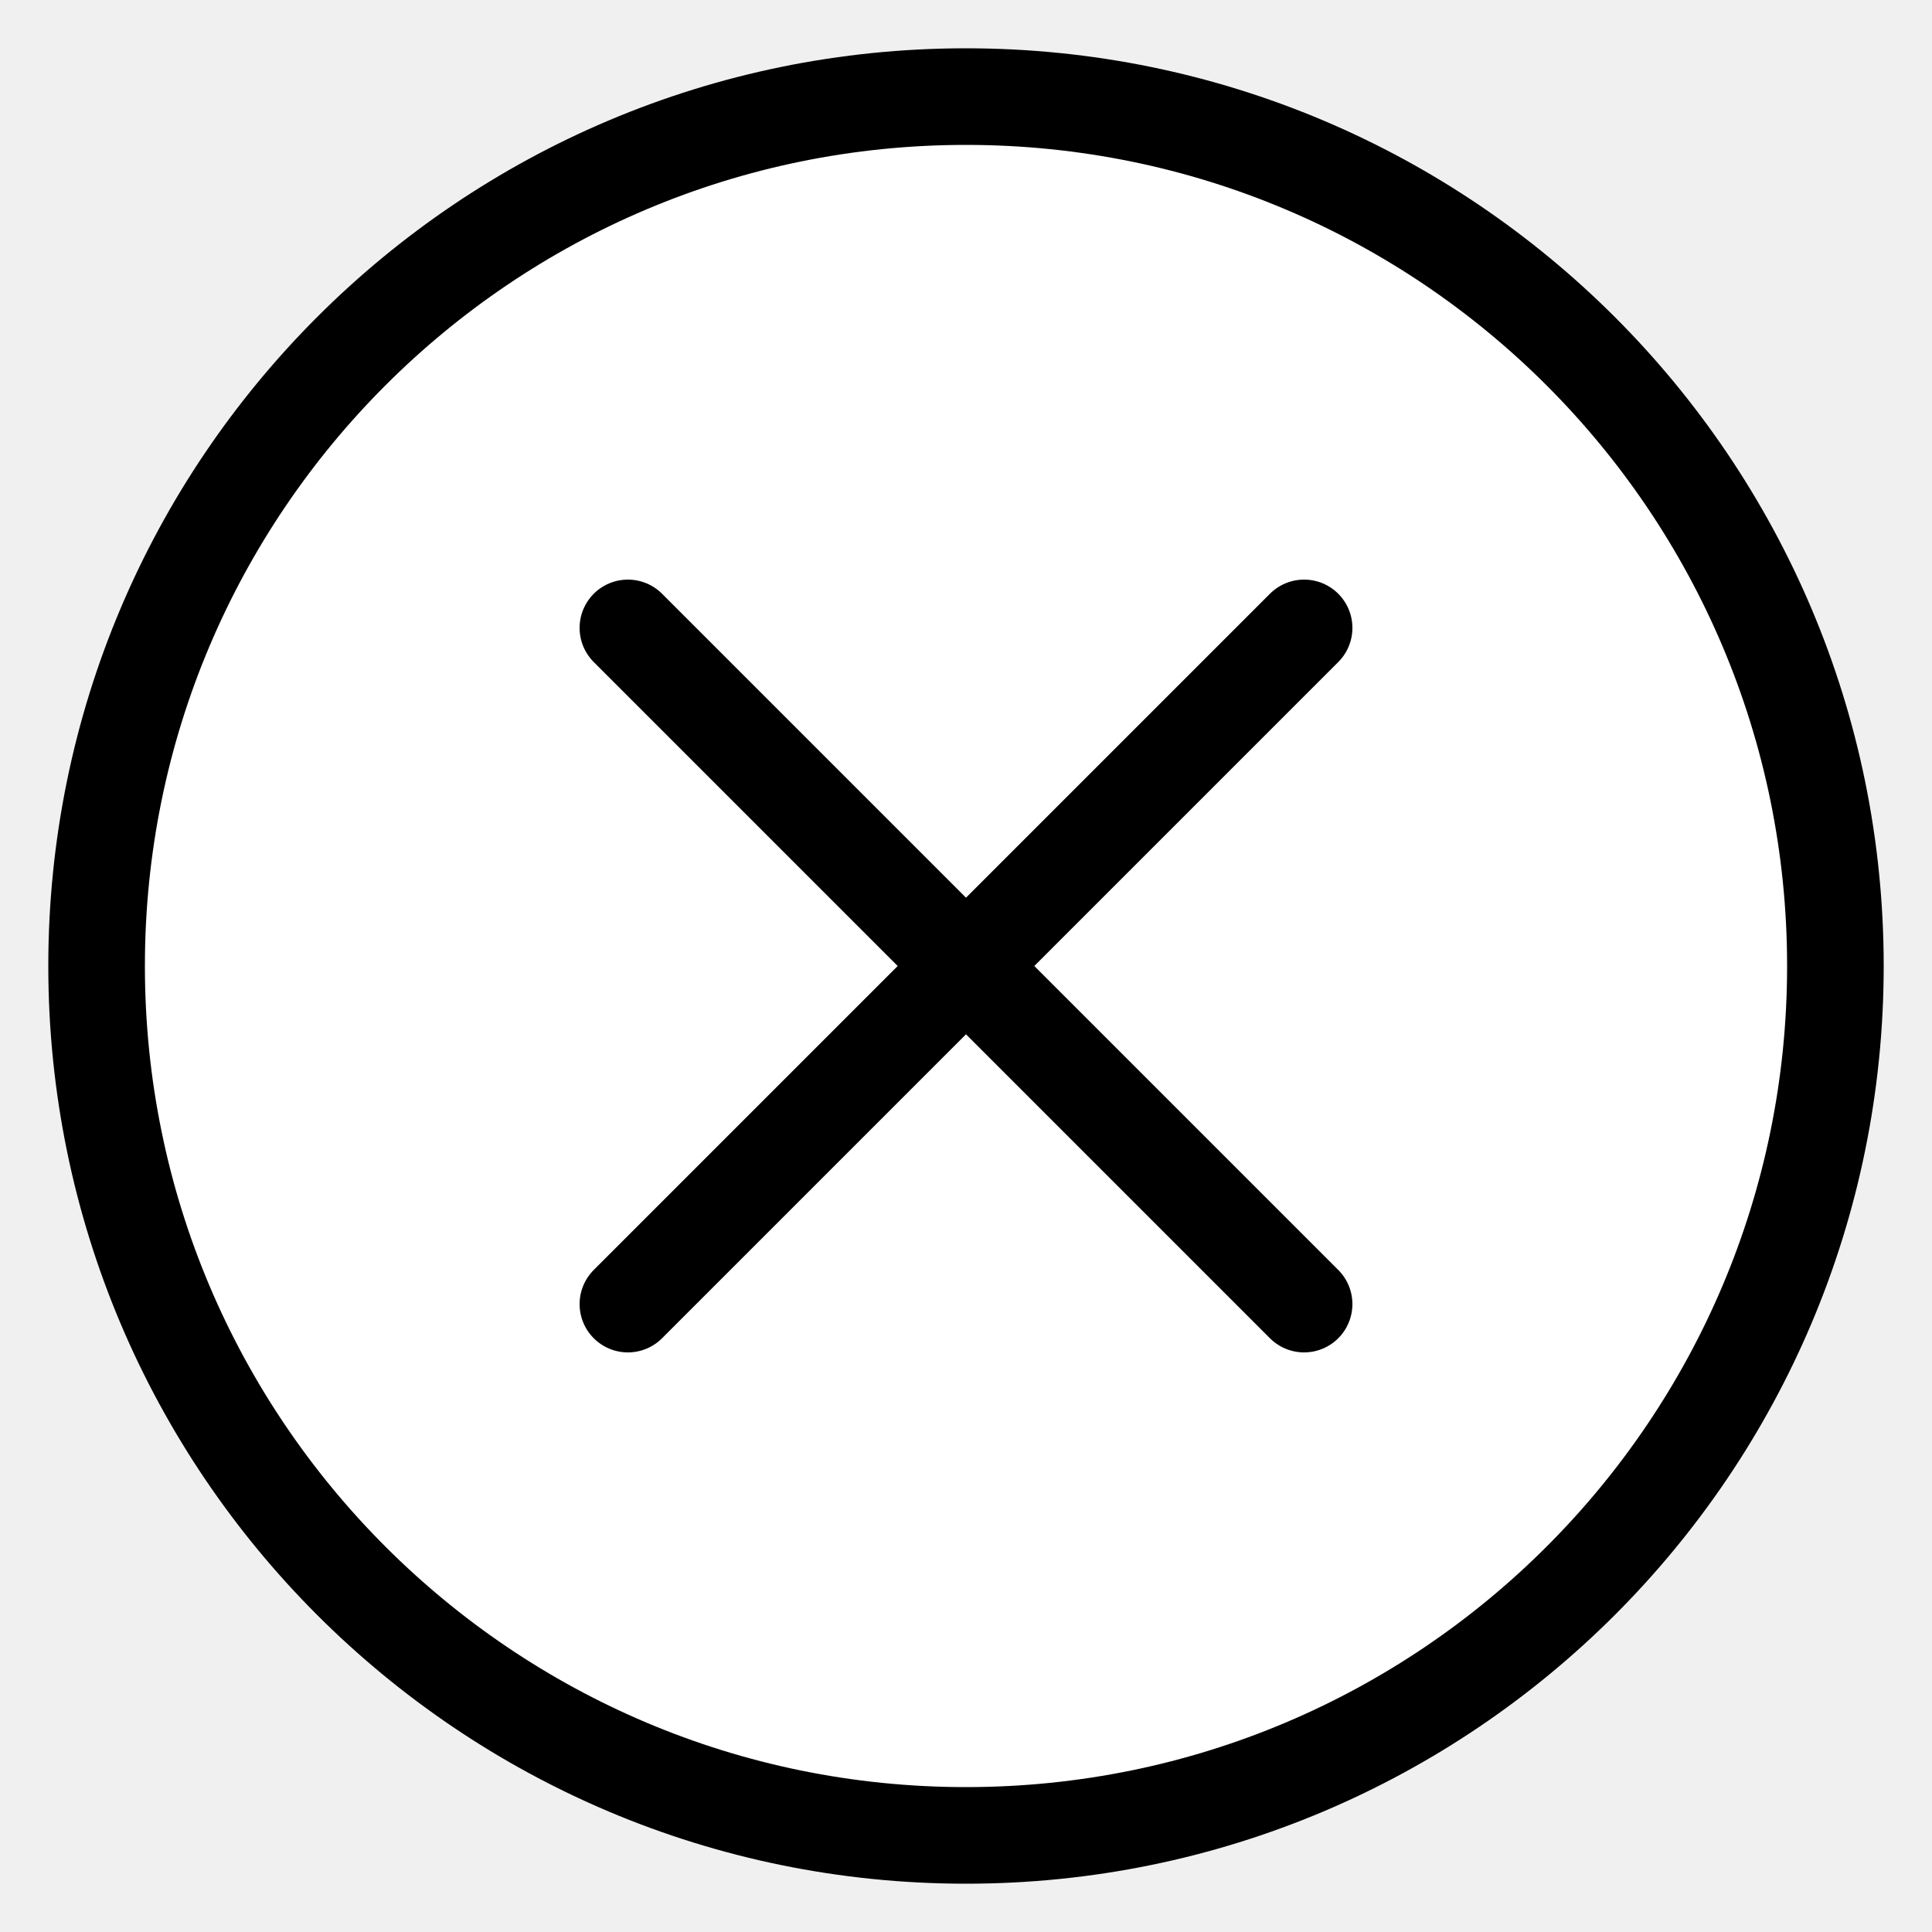
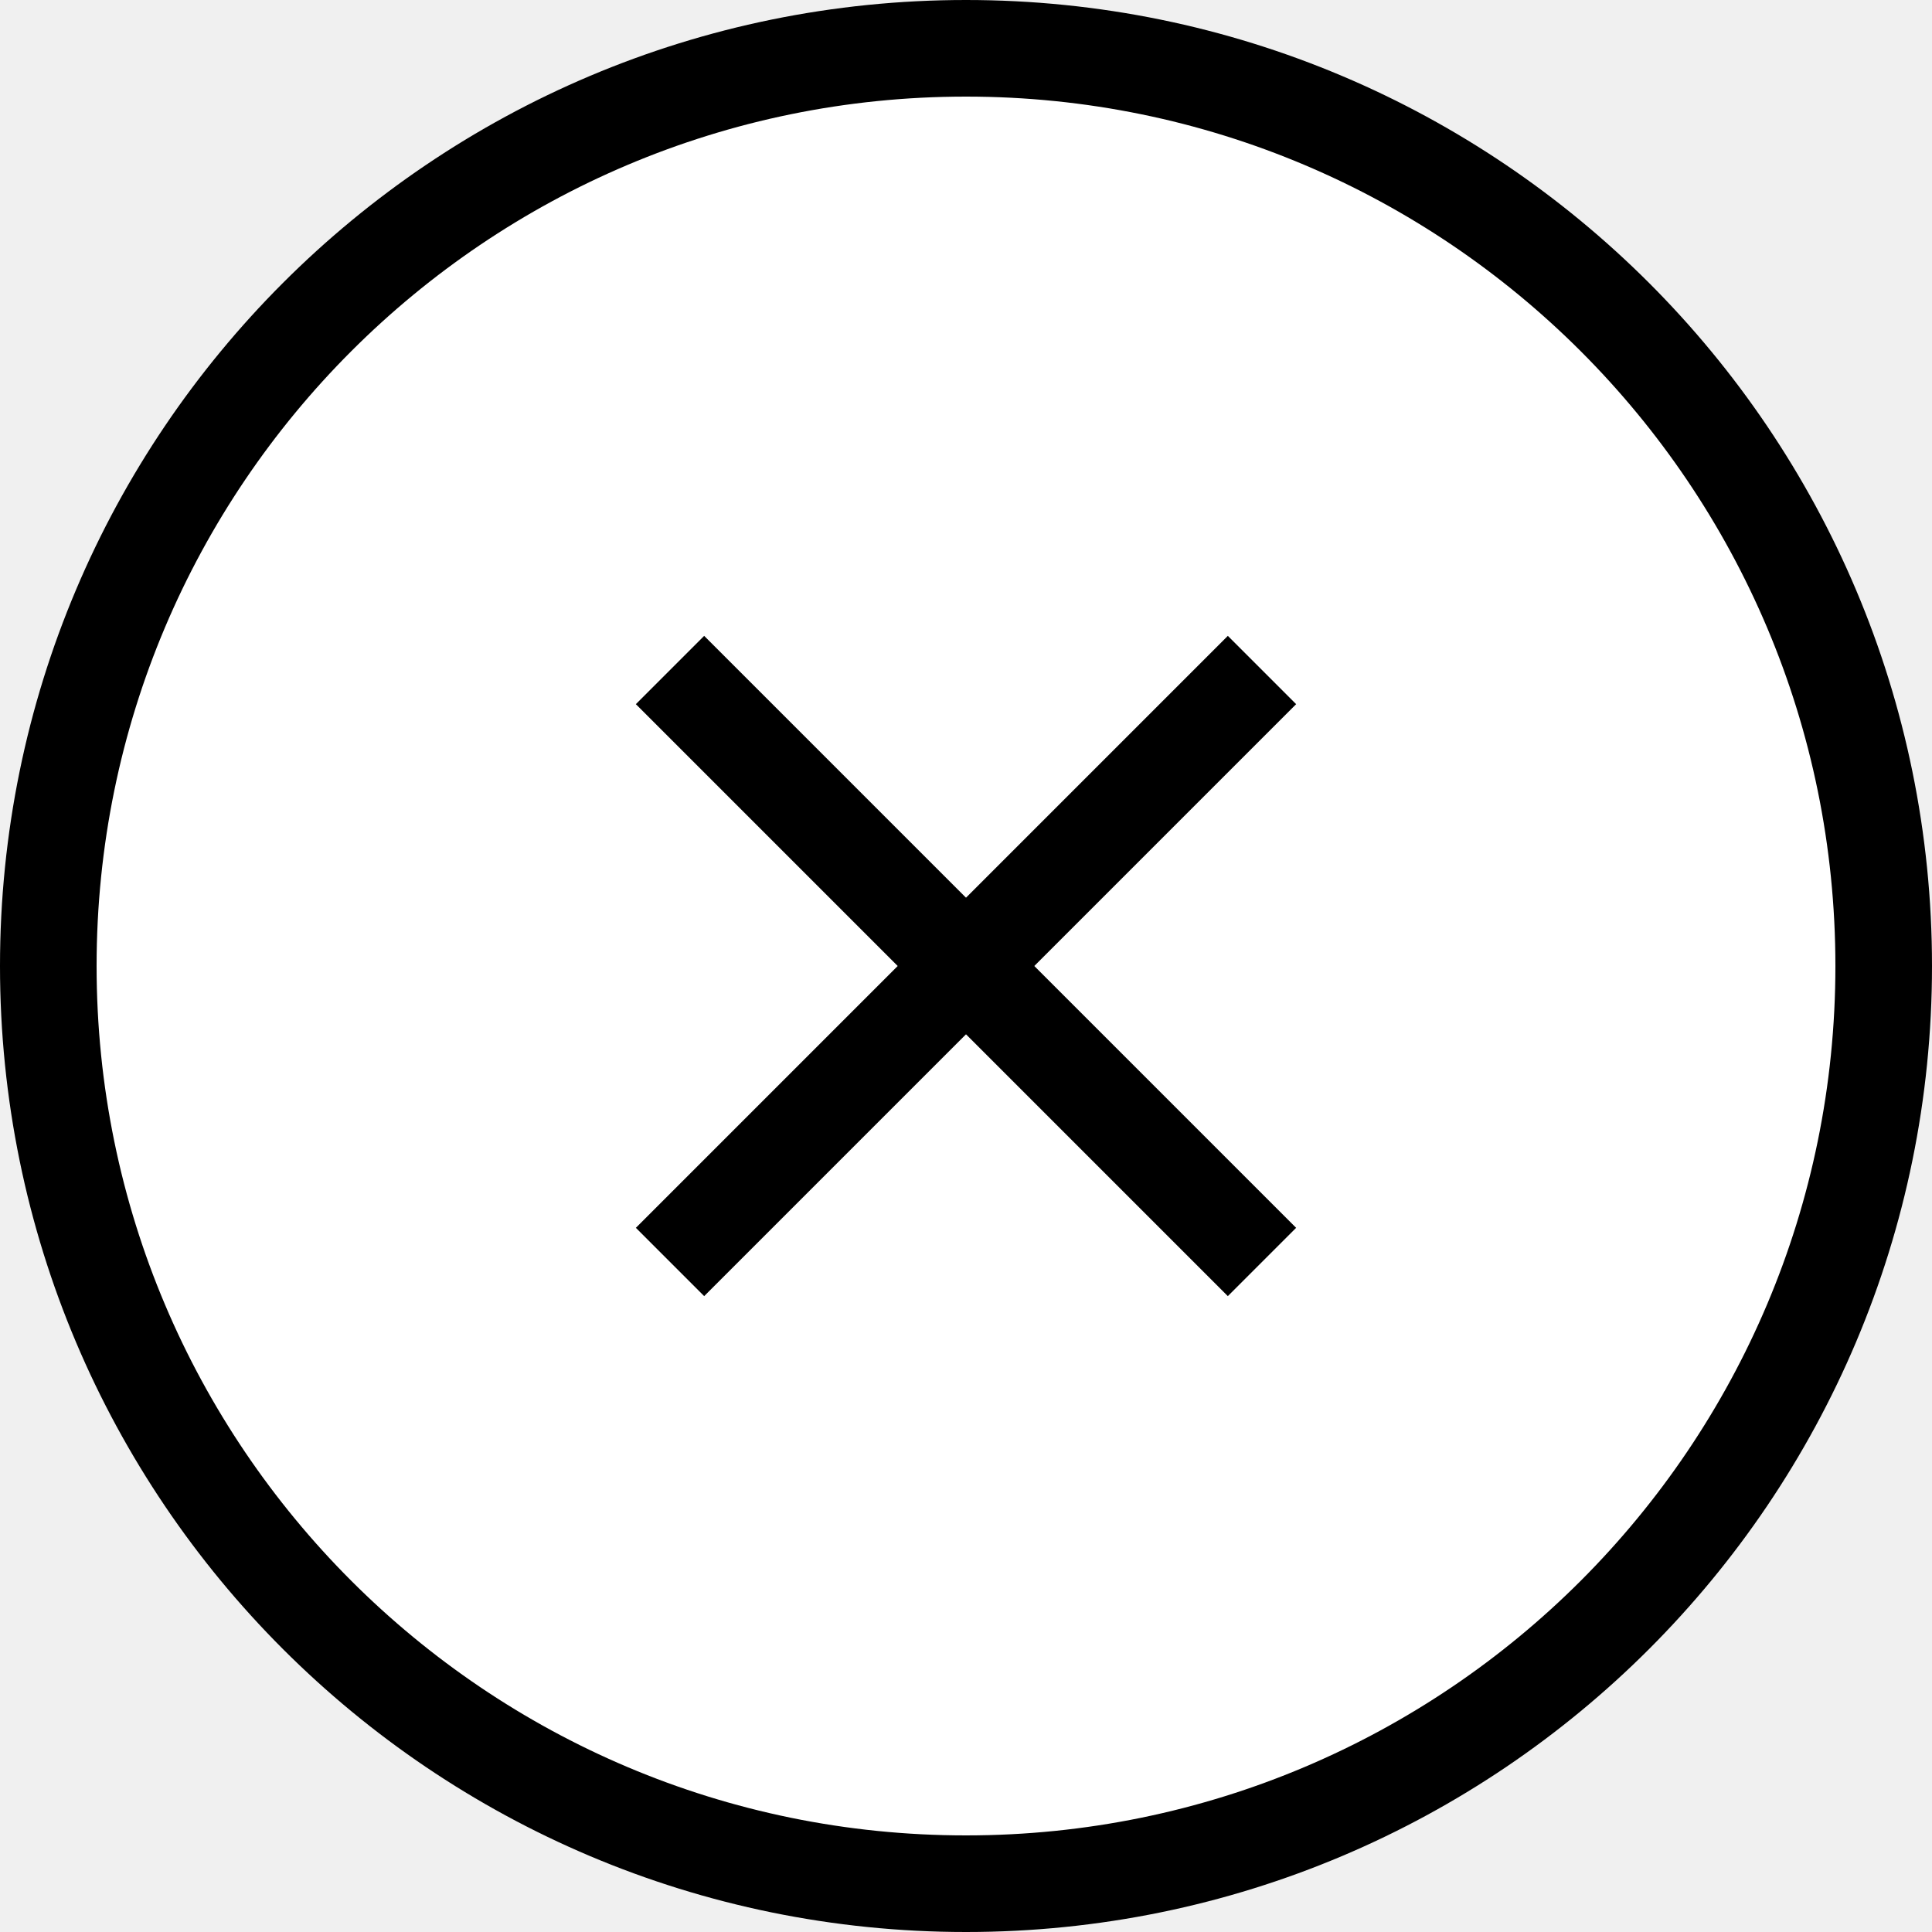
- <svg xmlns="http://www.w3.org/2000/svg" width="40" height="40" viewBox="0 0 40 40">
-   <circle cx="20" cy="20" r="18" fill="#ffffff" stroke="#000000" stroke-width="2" />
-   <line x1="13" y1="13" x2="27" y2="27" stroke="#000000" stroke-width="2" stroke-linecap="round" />
-   <line x1="27" y1="13" x2="13" y2="27" stroke="#000000" stroke-width="2" stroke-linecap="round" />
+ <svg xmlns="http://www.w3.org/2000/svg" width="40" height="40" viewBox="0 0 40 40" fill="none">
+   <circle cx="20" cy="20" r="19" fill="white" stroke="black" stroke-width="2" />
+   <path d="M13.872 26.128L26.128 13.872" stroke="black" stroke-width="2" />
+   <path d="M13.872 13.872L26.128 26.128" stroke="black" stroke-width="2" />
</svg>
